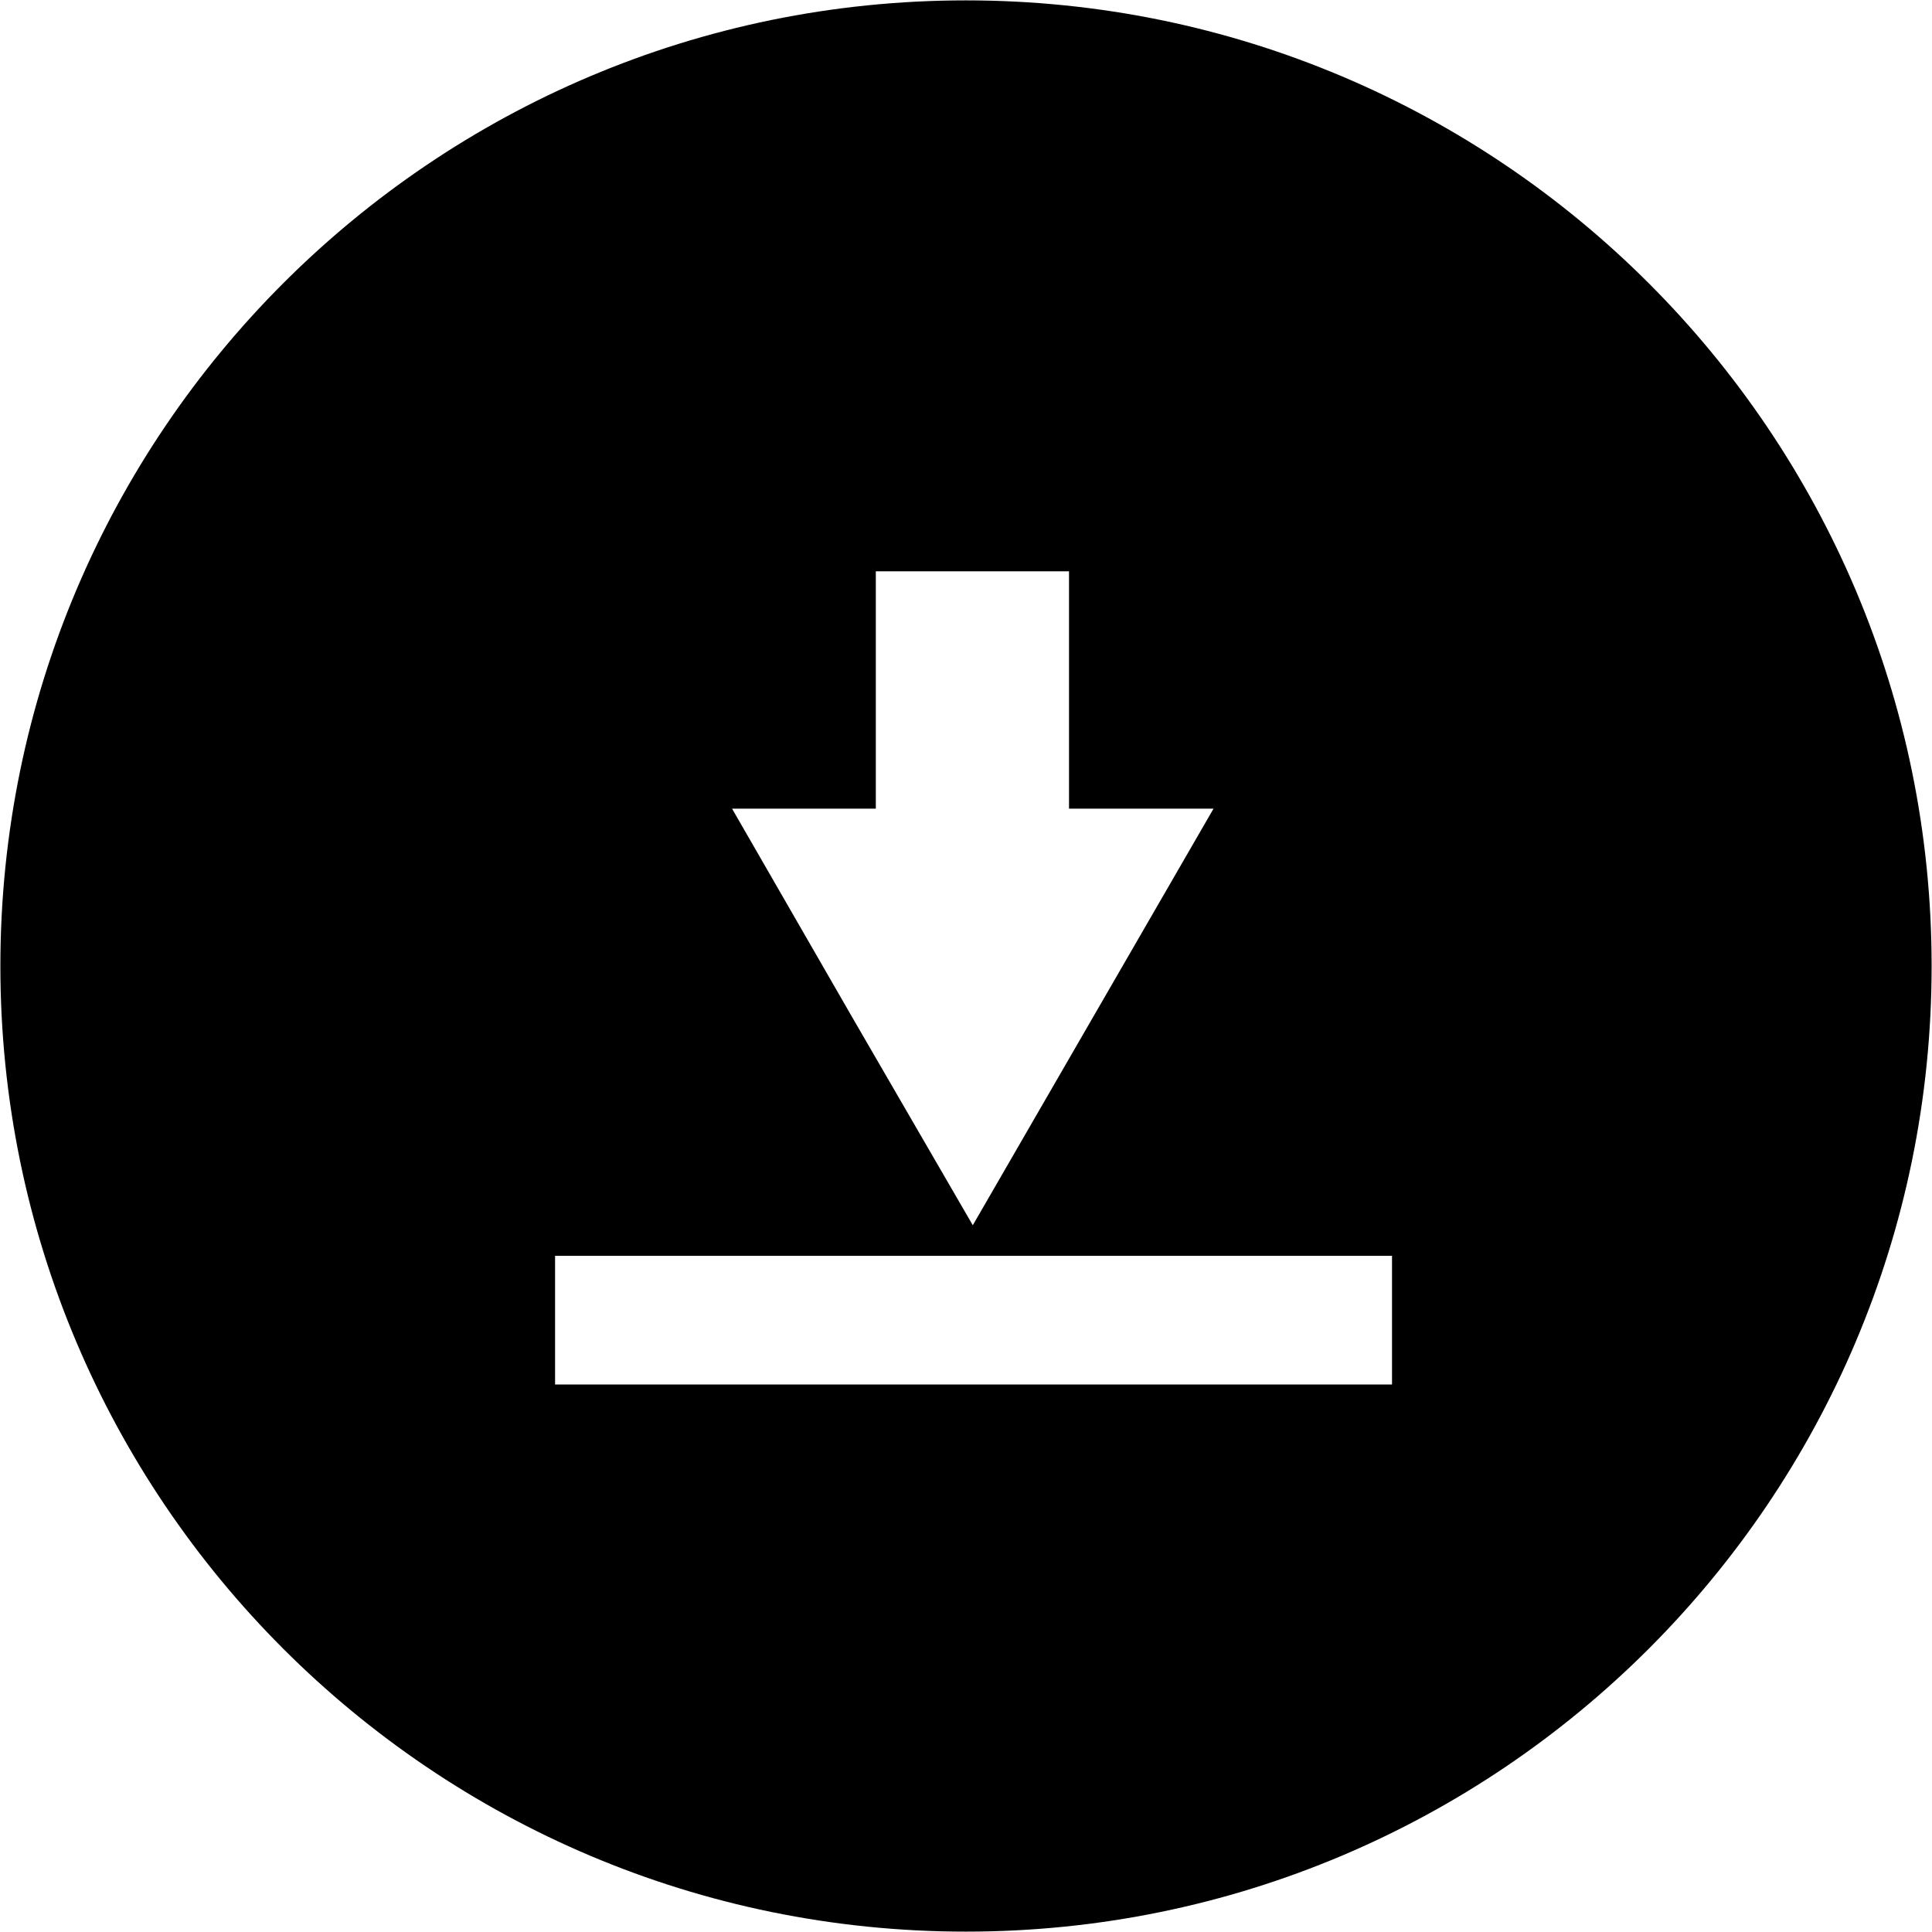
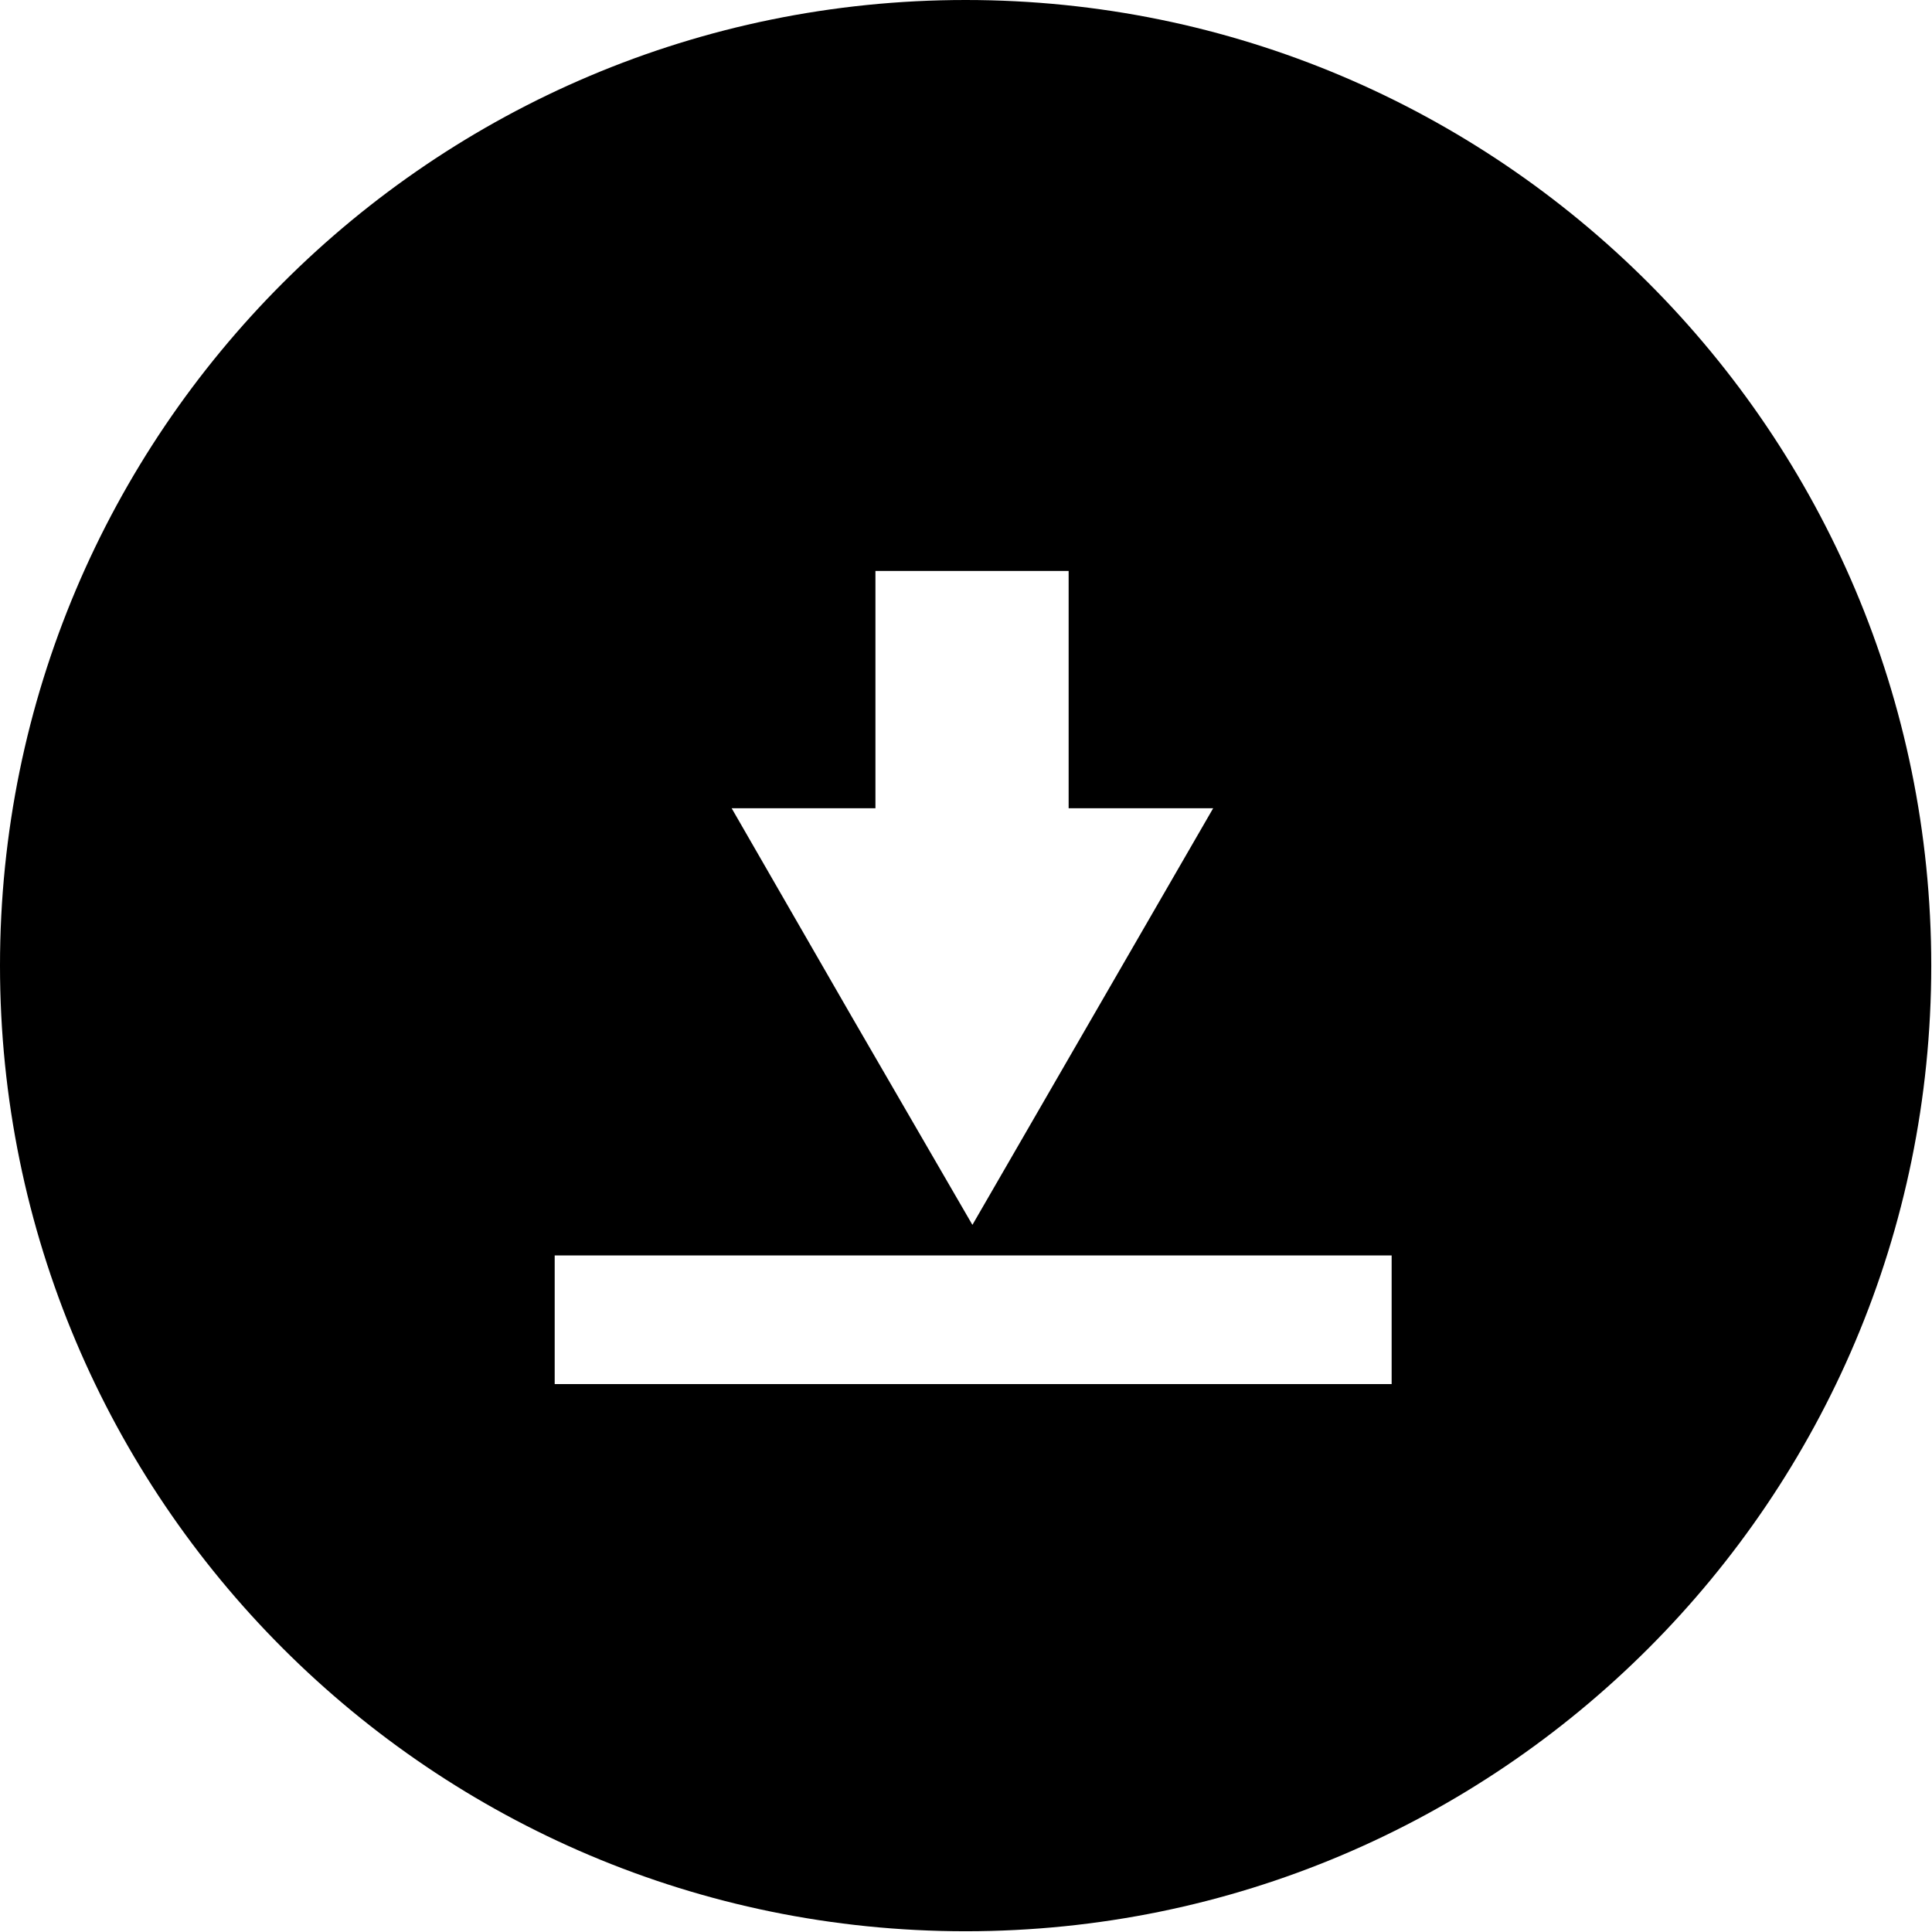
<svg xmlns="http://www.w3.org/2000/svg" version="1.1" id="Layer_1" x="0px" y="0px" viewBox="-143 145 512 512" style="enable-background:new -143 145 512 512;" xml:space="preserve">
-   <path d="M113,145.1c-141.3,0-255.9,114.6-255.9,255.9c0,141.3,114.6,255.9,255.9,255.9S368.9,542.3,368.9,401  C368.9,259.7,254.3,145.1,113,145.1z M82.8,414.5L51,359.3l63.8,0h63.8l-31.9,55.2l-31.9,55.2L82.8,414.5z M140.3,359.3l-51.2,0  l0-62.9l51.2,0V359.3z M225.9,511.9H4.1v-34.1h221.8V511.9z" />
+   <path d="M112.9,145C-28.4,145-143,259.6-143,400.9s114.6,255.9,255.9,255.9s255.9-114.6,255.9-255.9S254.2,145,112.9,145z   M82.7,414.4l-31.8-55.2h63.8h63.8l-31.9,55.2l-31.9,55.2L82.7,414.4z M140.2,359.2H89v-62.9h51.2V359.2z M225.8,511.8H4v-34.1  h221.8L225.8,511.8L225.8,511.8z" />
</svg>
